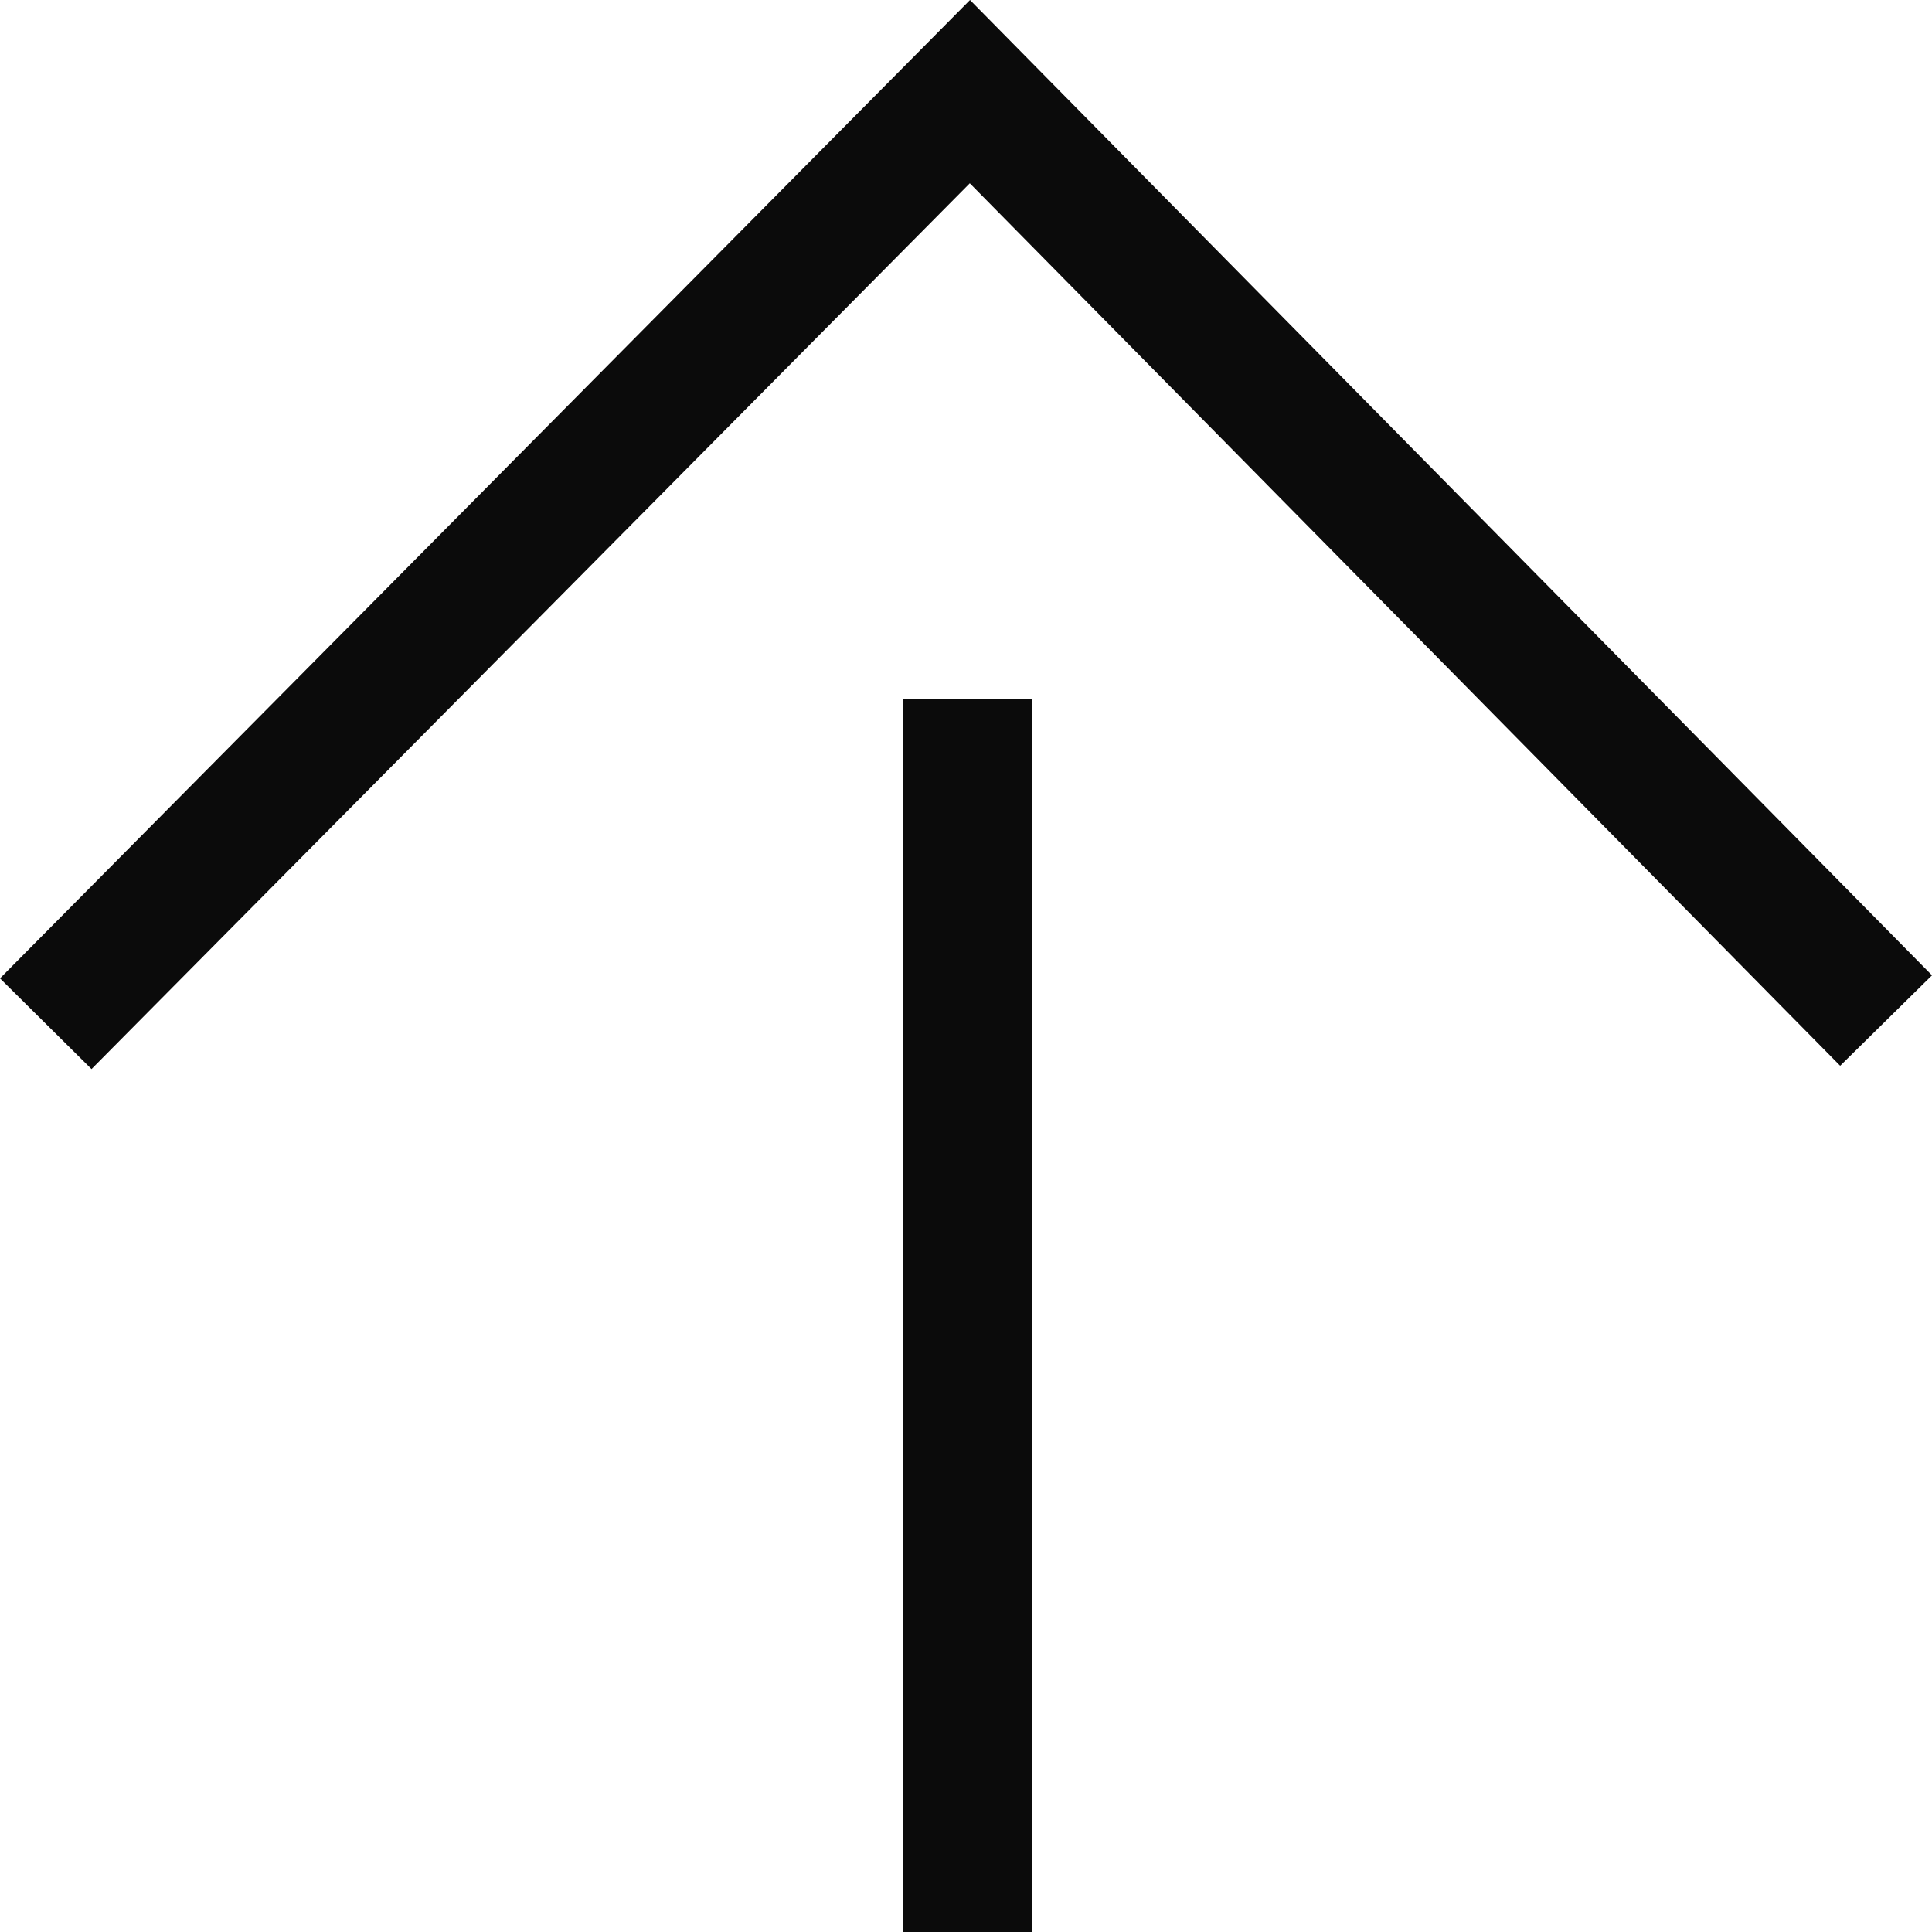
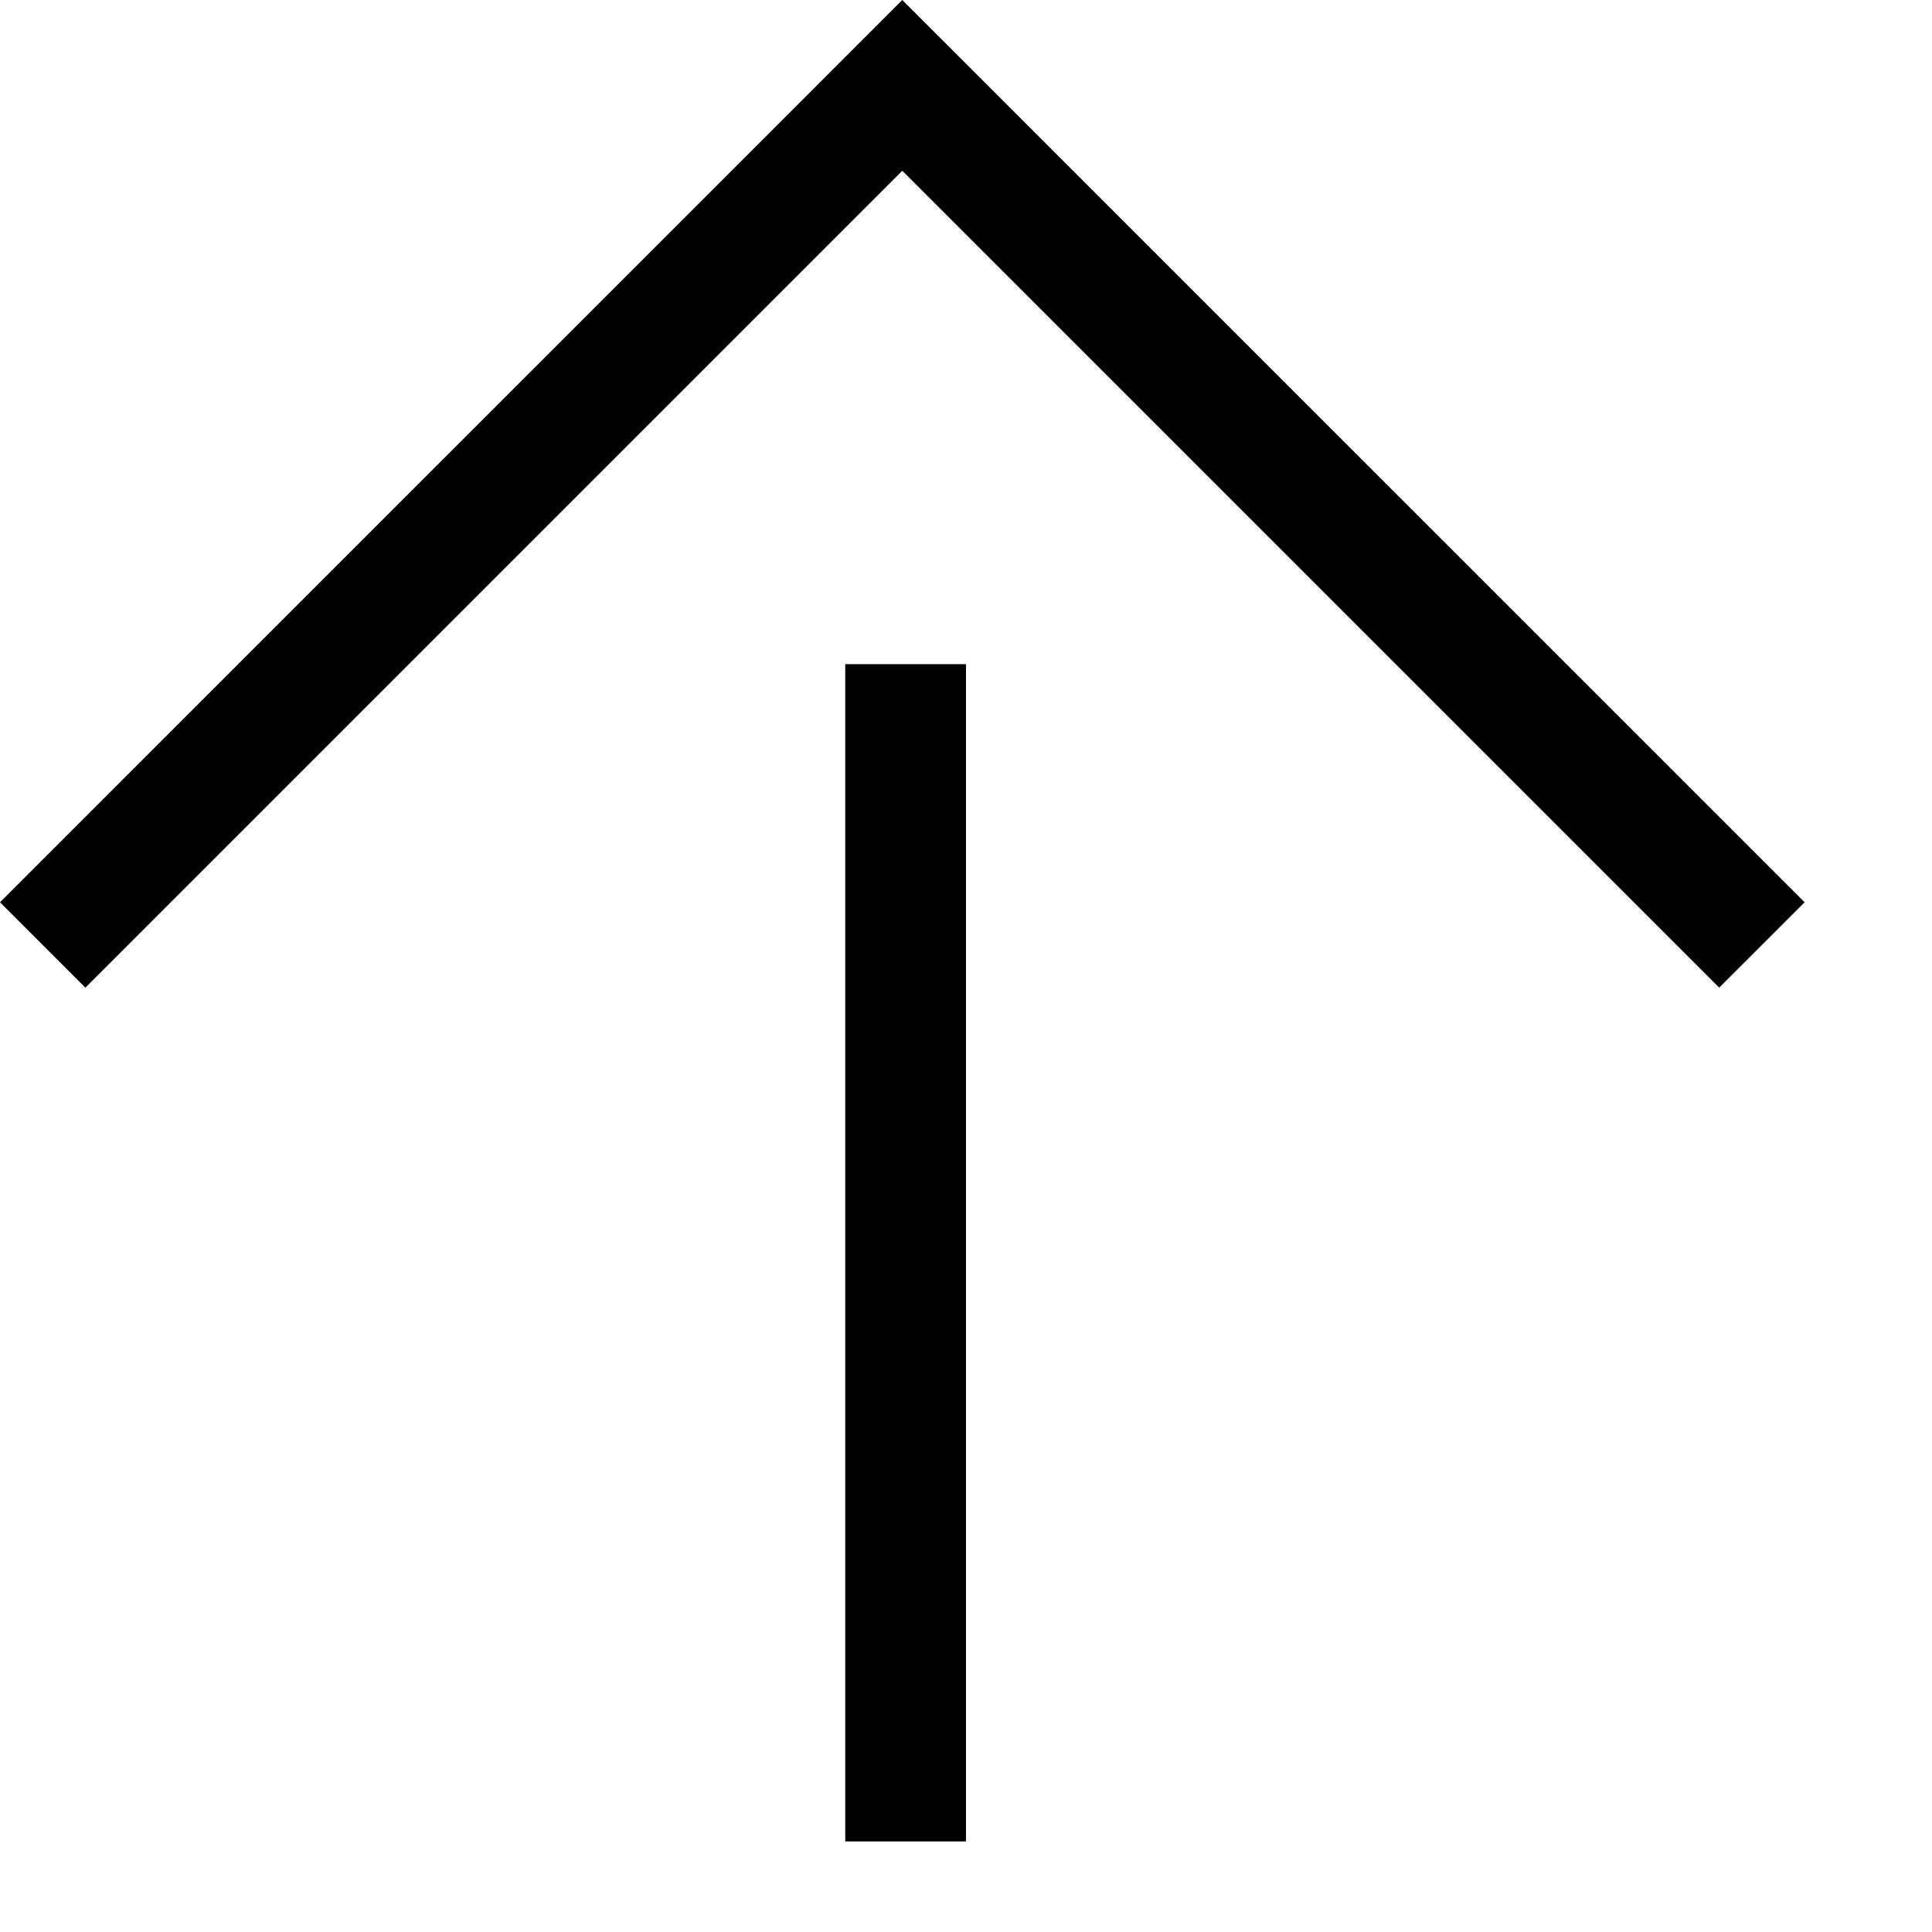
- <svg xmlns="http://www.w3.org/2000/svg" version="1.1" id="Layer_1" x="0px" y="0px" width="30px" height="30px" viewBox="0 0 30 30" enable-background="new 0 0 30 30" xml:space="preserve">
-   <g>
-     <rect x="14.023" y="10.857" fill="#0B0B0B" width="2.002" height="19.143" />
-     <polygon fill="#0B0B0B" points="0,15.192 1.421,16.6 15.059,2.846 28.574,16.549 30,15.145 15.062,0  " />
-   </g>
+ <svg xmlns="http://www.w3.org/2000/svg" version="1.1" id="Layer_1" x="0px" y="0px" width="64px" height="64px" viewBox="-854.5 572.5 64 64" enable-background="new -854.5 572.5 64 64" xml:space="preserve">
+   <path d="M-822.5,594.5v39h-4v-39H-822.5z M-824.611,572.5l-2.828,2.828h0.001l-27.062,27.061l2.828,2.828l27.061-27.061  l27.062,27.061l2.829-2.828l-27.062-27.061l0,0L-824.611,572.5L-824.611,572.5L-824.611,572.5z" />
</svg>
